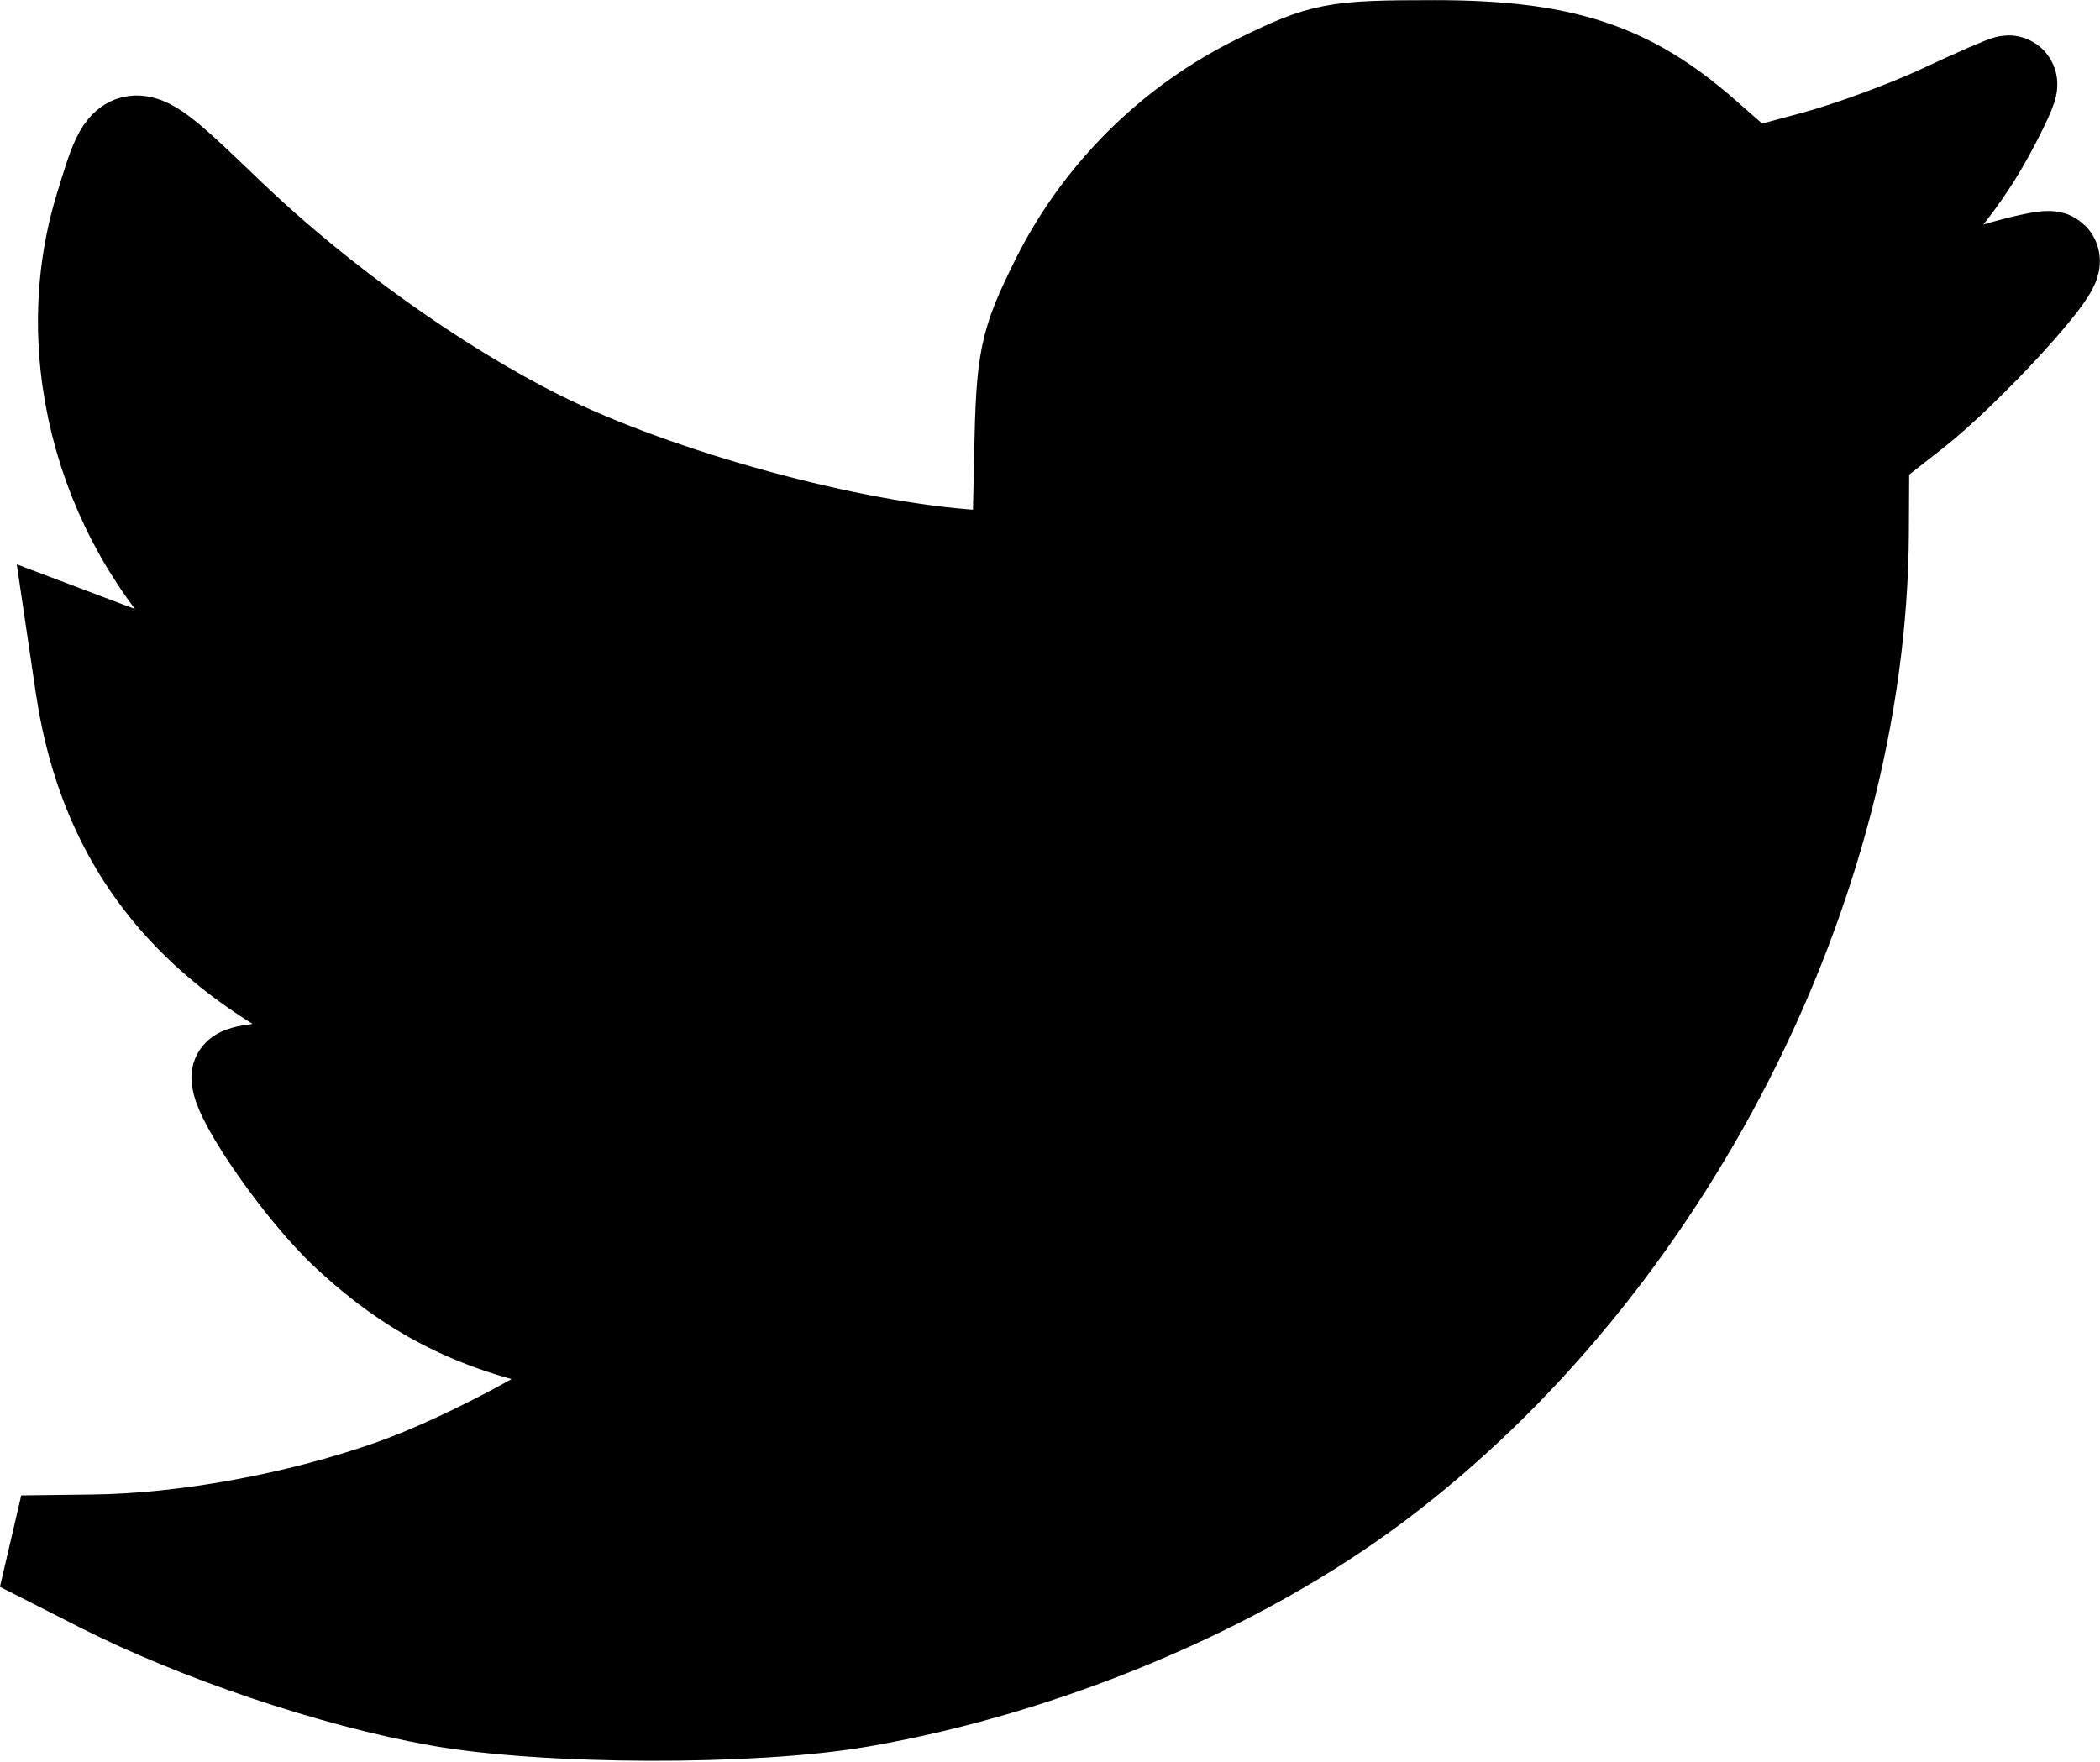
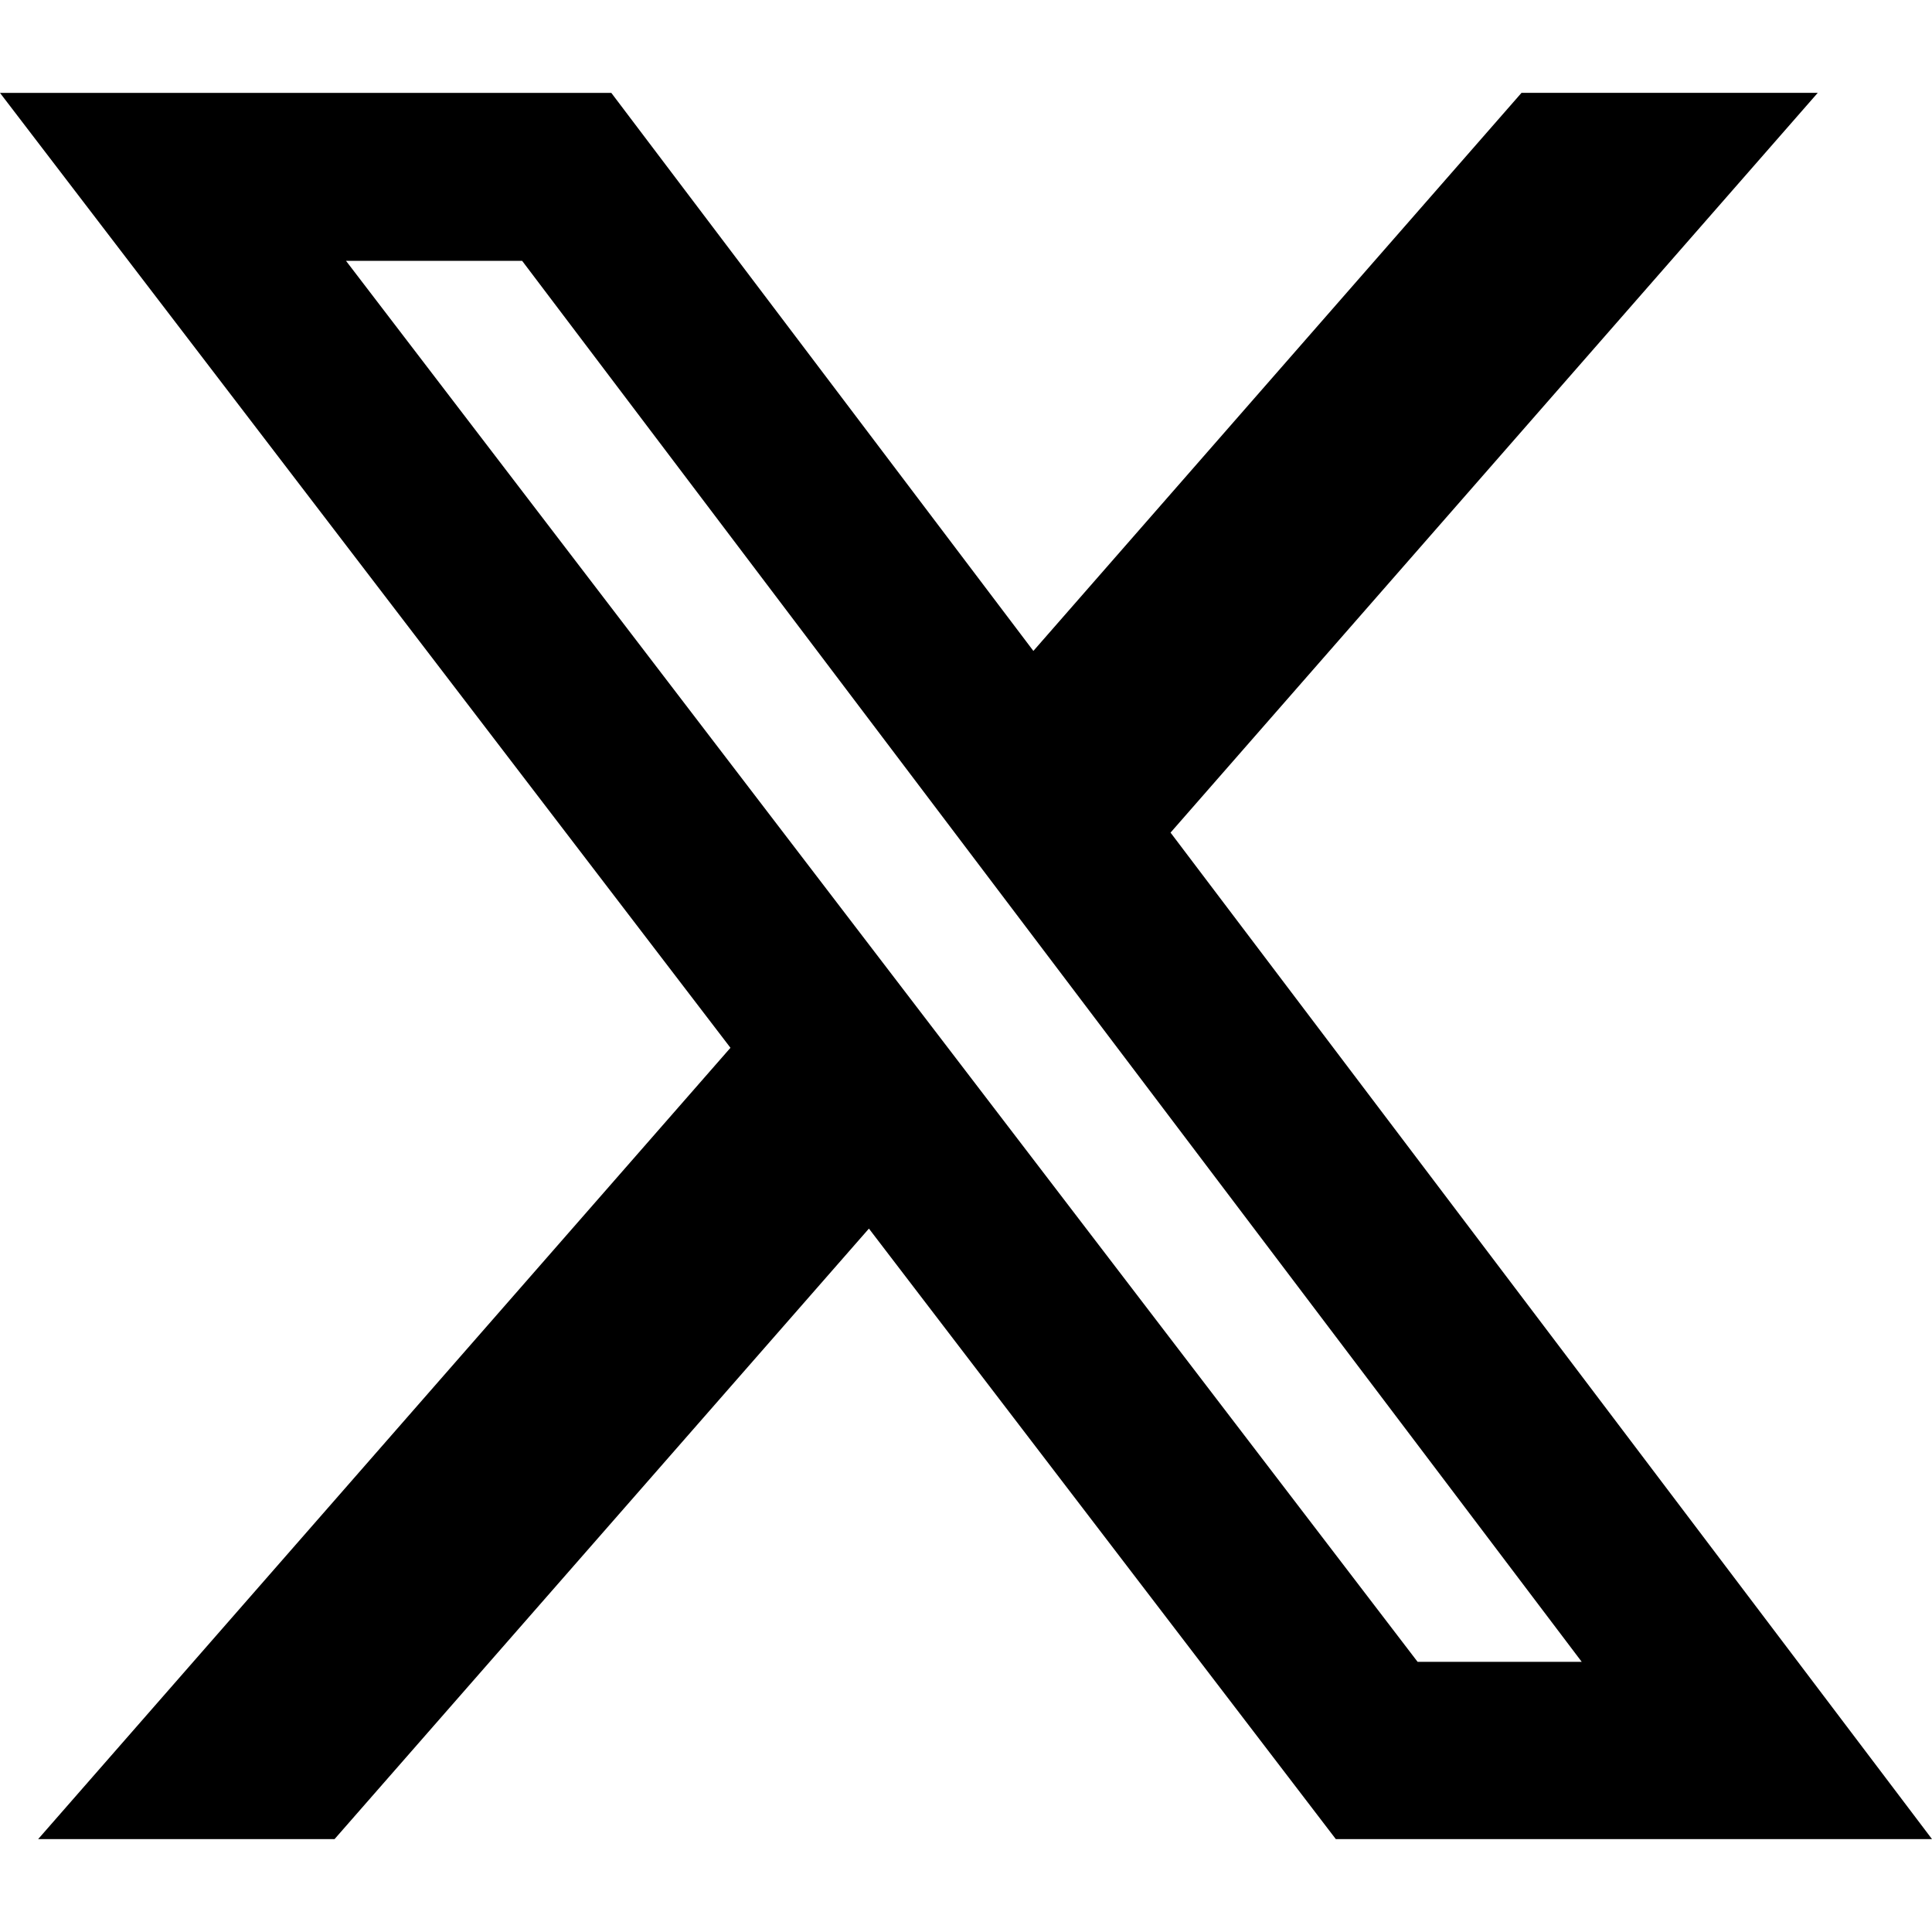
- <svg xmlns="http://www.w3.org/2000/svg" width="53.611" height="44.975" viewBox="0 0 14.185 11.899" version="1.1" id="svg20260">
-   <defs id="defs20257" />
-   <g id="layer1" transform="translate(-1.532467,-1.688071)">
-     <path style="fill:#000000;stroke:#000000;stroke-width:0.653" d="M 4.492,13.157 C 3.78,13.029 2.873,12.723 2.213,12.388 l -0.533,-0.271 0.479,-0.006 C 2.782,12.104 3.537,11.966 4.175,11.743 4.696,11.561 5.522,11.112 5.676,10.928 5.748,10.842 5.722,10.82 5.499,10.783 4.815,10.668 4.354,10.449 3.886,10.013 3.589,9.738 3.154,9.116 3.152,8.966 3.151,8.938 3.359,8.912 3.613,8.908 3.867,8.904 4.152,8.878 4.246,8.85 4.406,8.801 4.409,8.795 4.28,8.747 2.951,8.249 2.272,7.495 2.097,6.32 L 2.05,6.002 2.378,6.126 c 0.349,0.132 0.978,0.248 0.978,0.181 0,-0.022 -0.137,-0.166 -0.304,-0.319 C 2.254,5.256 1.923,4.096 2.227,3.098 2.409,2.504 2.394,2.503 3.076,3.156 3.679,3.734 4.482,4.307 5.169,4.65 5.974,5.051 7.284,5.409 8.131,5.46 l 0.293,0.017 0.015,-0.713 C 8.452,4.109 8.472,4.013 8.681,3.591 8.971,3.007 9.452,2.528 10.04,2.241 c 0.435,-0.213 0.505,-0.226 1.182,-0.226 0.856,6.39e-5 1.305,0.146 1.811,0.589 l 0.319,0.279 0.438,-0.118 c 0.241,-0.065 0.627,-0.207 0.858,-0.315 0.231,-0.108 0.434,-0.197 0.452,-0.197 0.018,0 -0.051,0.151 -0.152,0.336 -0.2,0.365 -0.475,0.682 -0.851,0.98 l -0.239,0.19 0.339,-0.046 c 0.187,-0.025 0.524,-0.103 0.75,-0.173 0.226,-0.07 0.424,-0.114 0.44,-0.097 0.053,0.052 -0.578,0.738 -0.936,1.019 l -0.348,0.272 -0.003,0.552 c -0.012,2.385 -1.326,4.955 -3.283,6.422 -0.928,0.696 -2.23,1.242 -3.473,1.457 -0.726,0.126 -2.129,0.122 -2.852,-0.008 z" id="path20253" />
-   </g>
+ <svg xmlns="http://www.w3.org/2000/svg" role="img" viewBox="0 0 24 24" id="X--Streamline-Simple-Icons.svg" height="24" width="24">
+   <path d="M18.901 1.153h3.68l-8.04 9.19L24 22.846h-7.406l-5.8 -7.584 -6.638 7.584H0.474l8.6 -9.83L0 1.154h7.594l5.243 6.932ZM17.61 20.644h2.039L6.486 3.24H4.298Z" fill="#000000" stroke-width="1" />
</svg>
